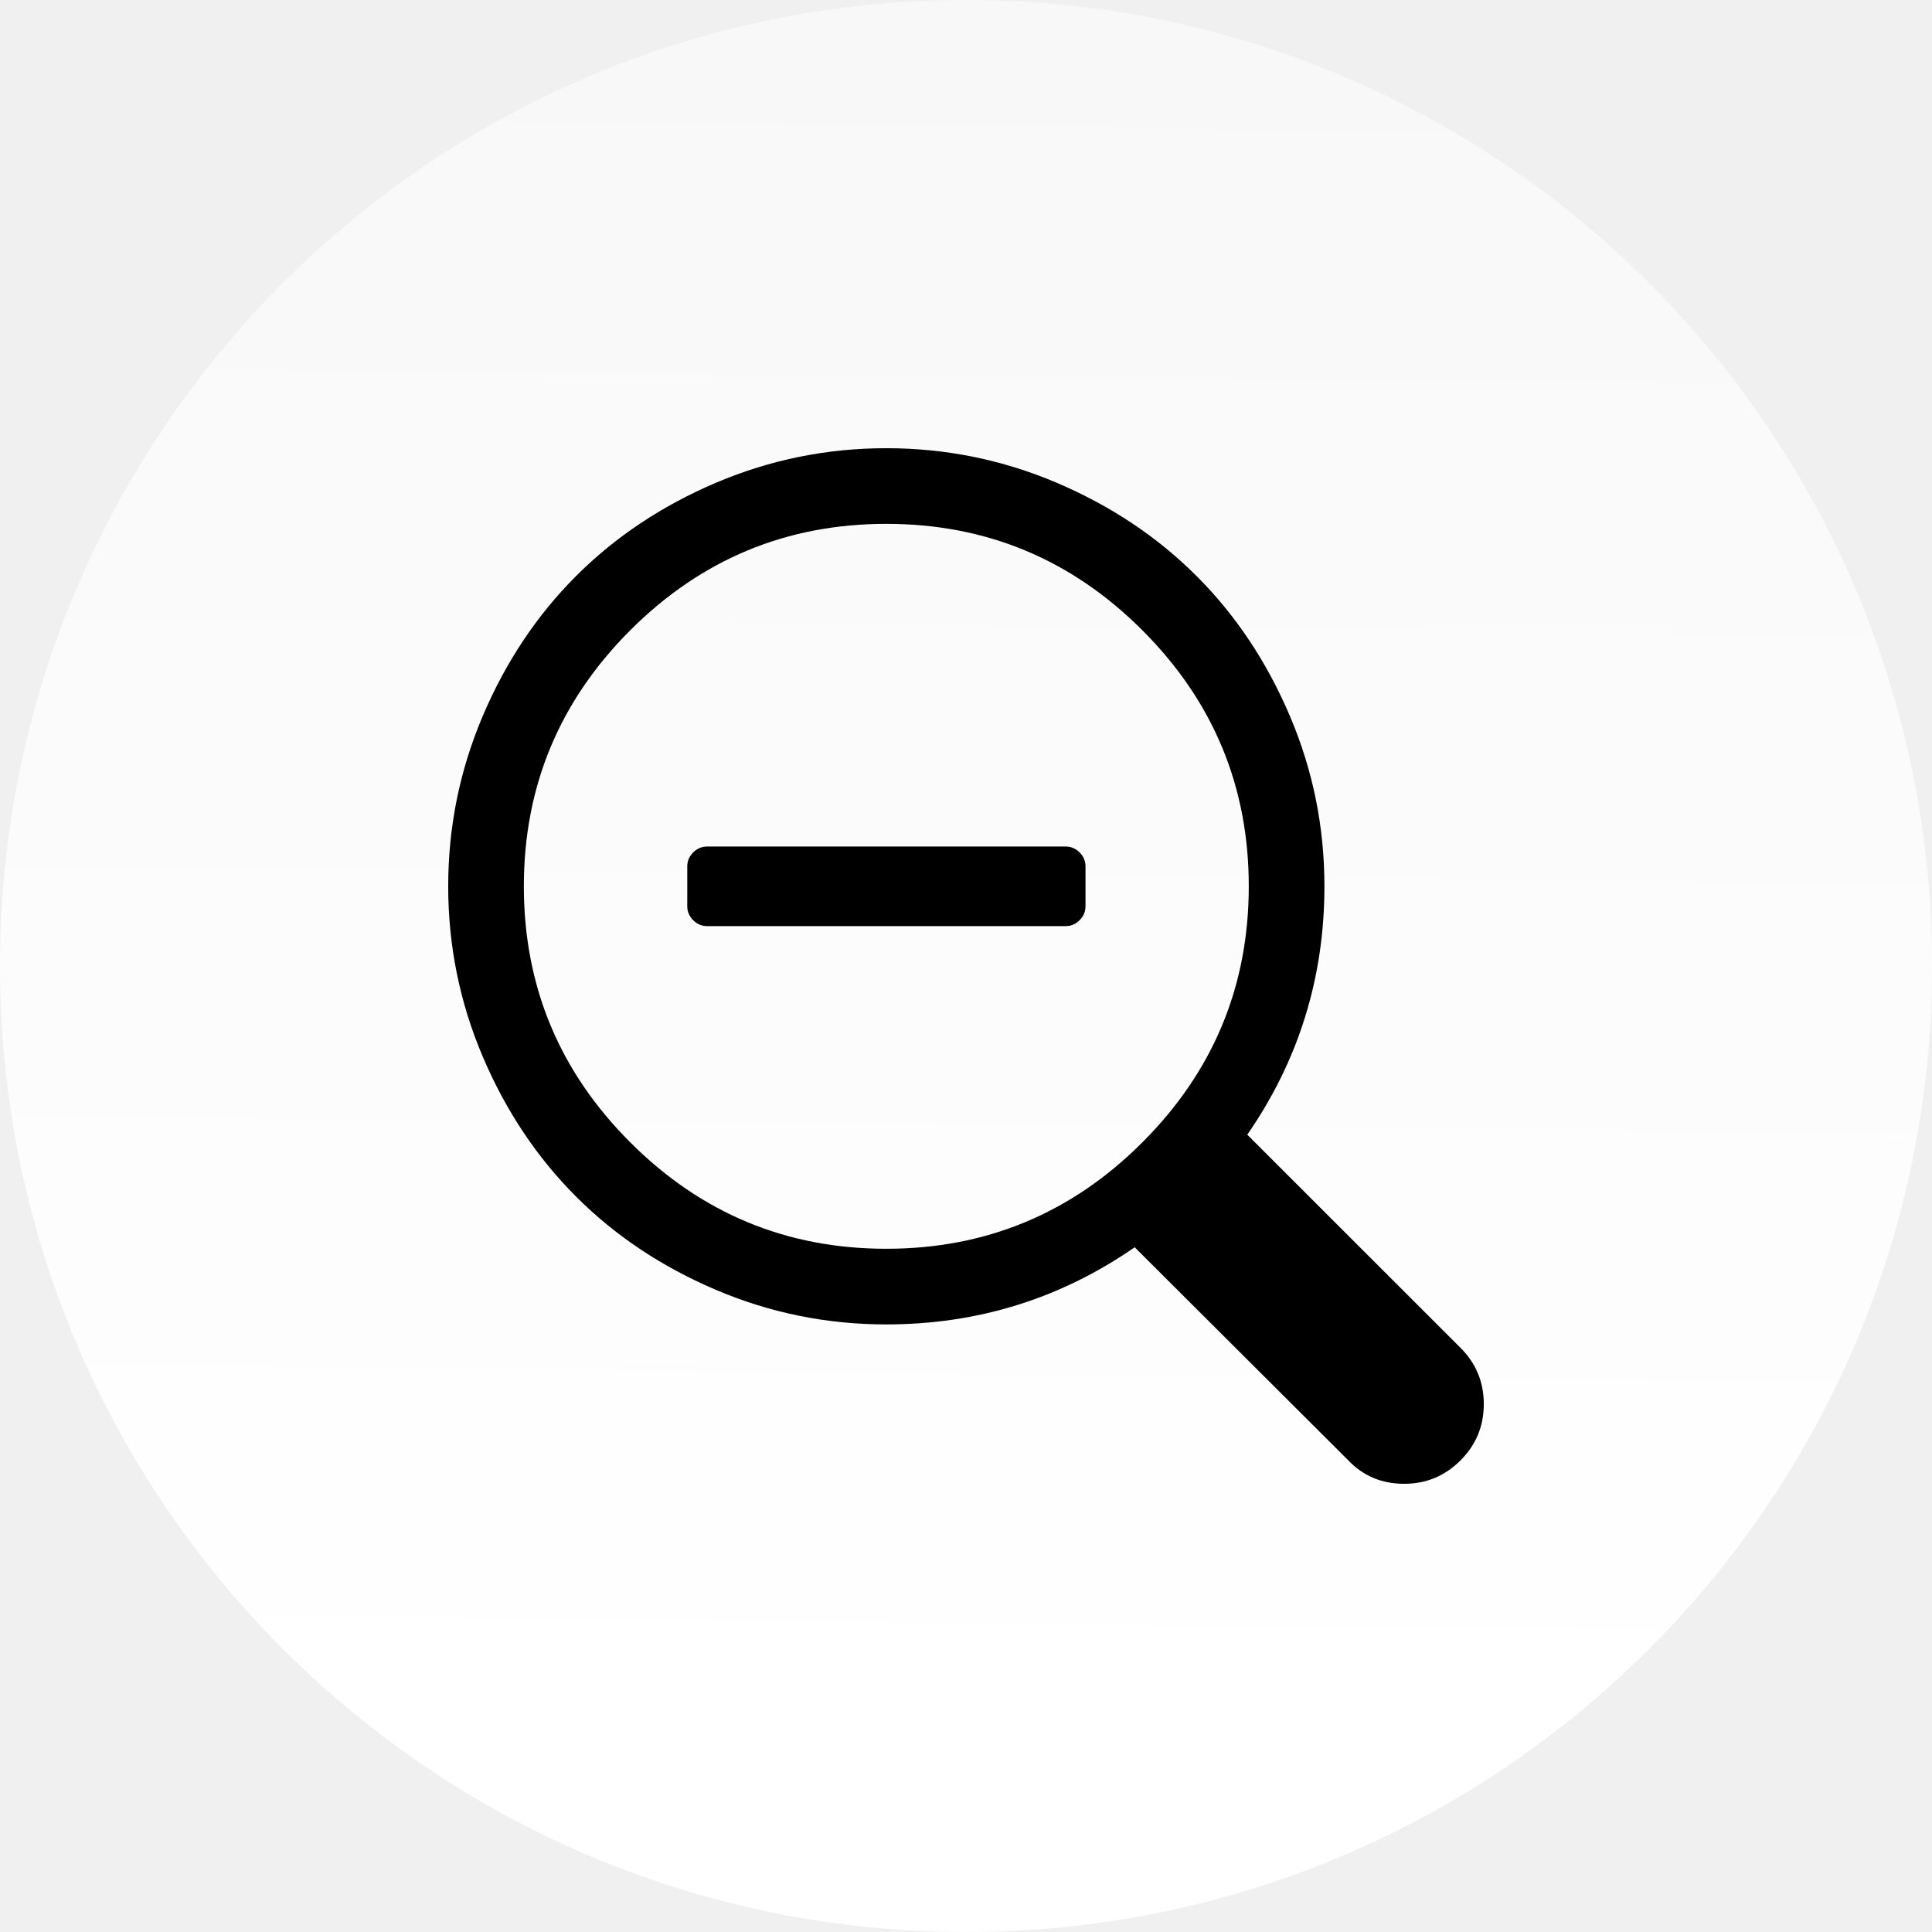
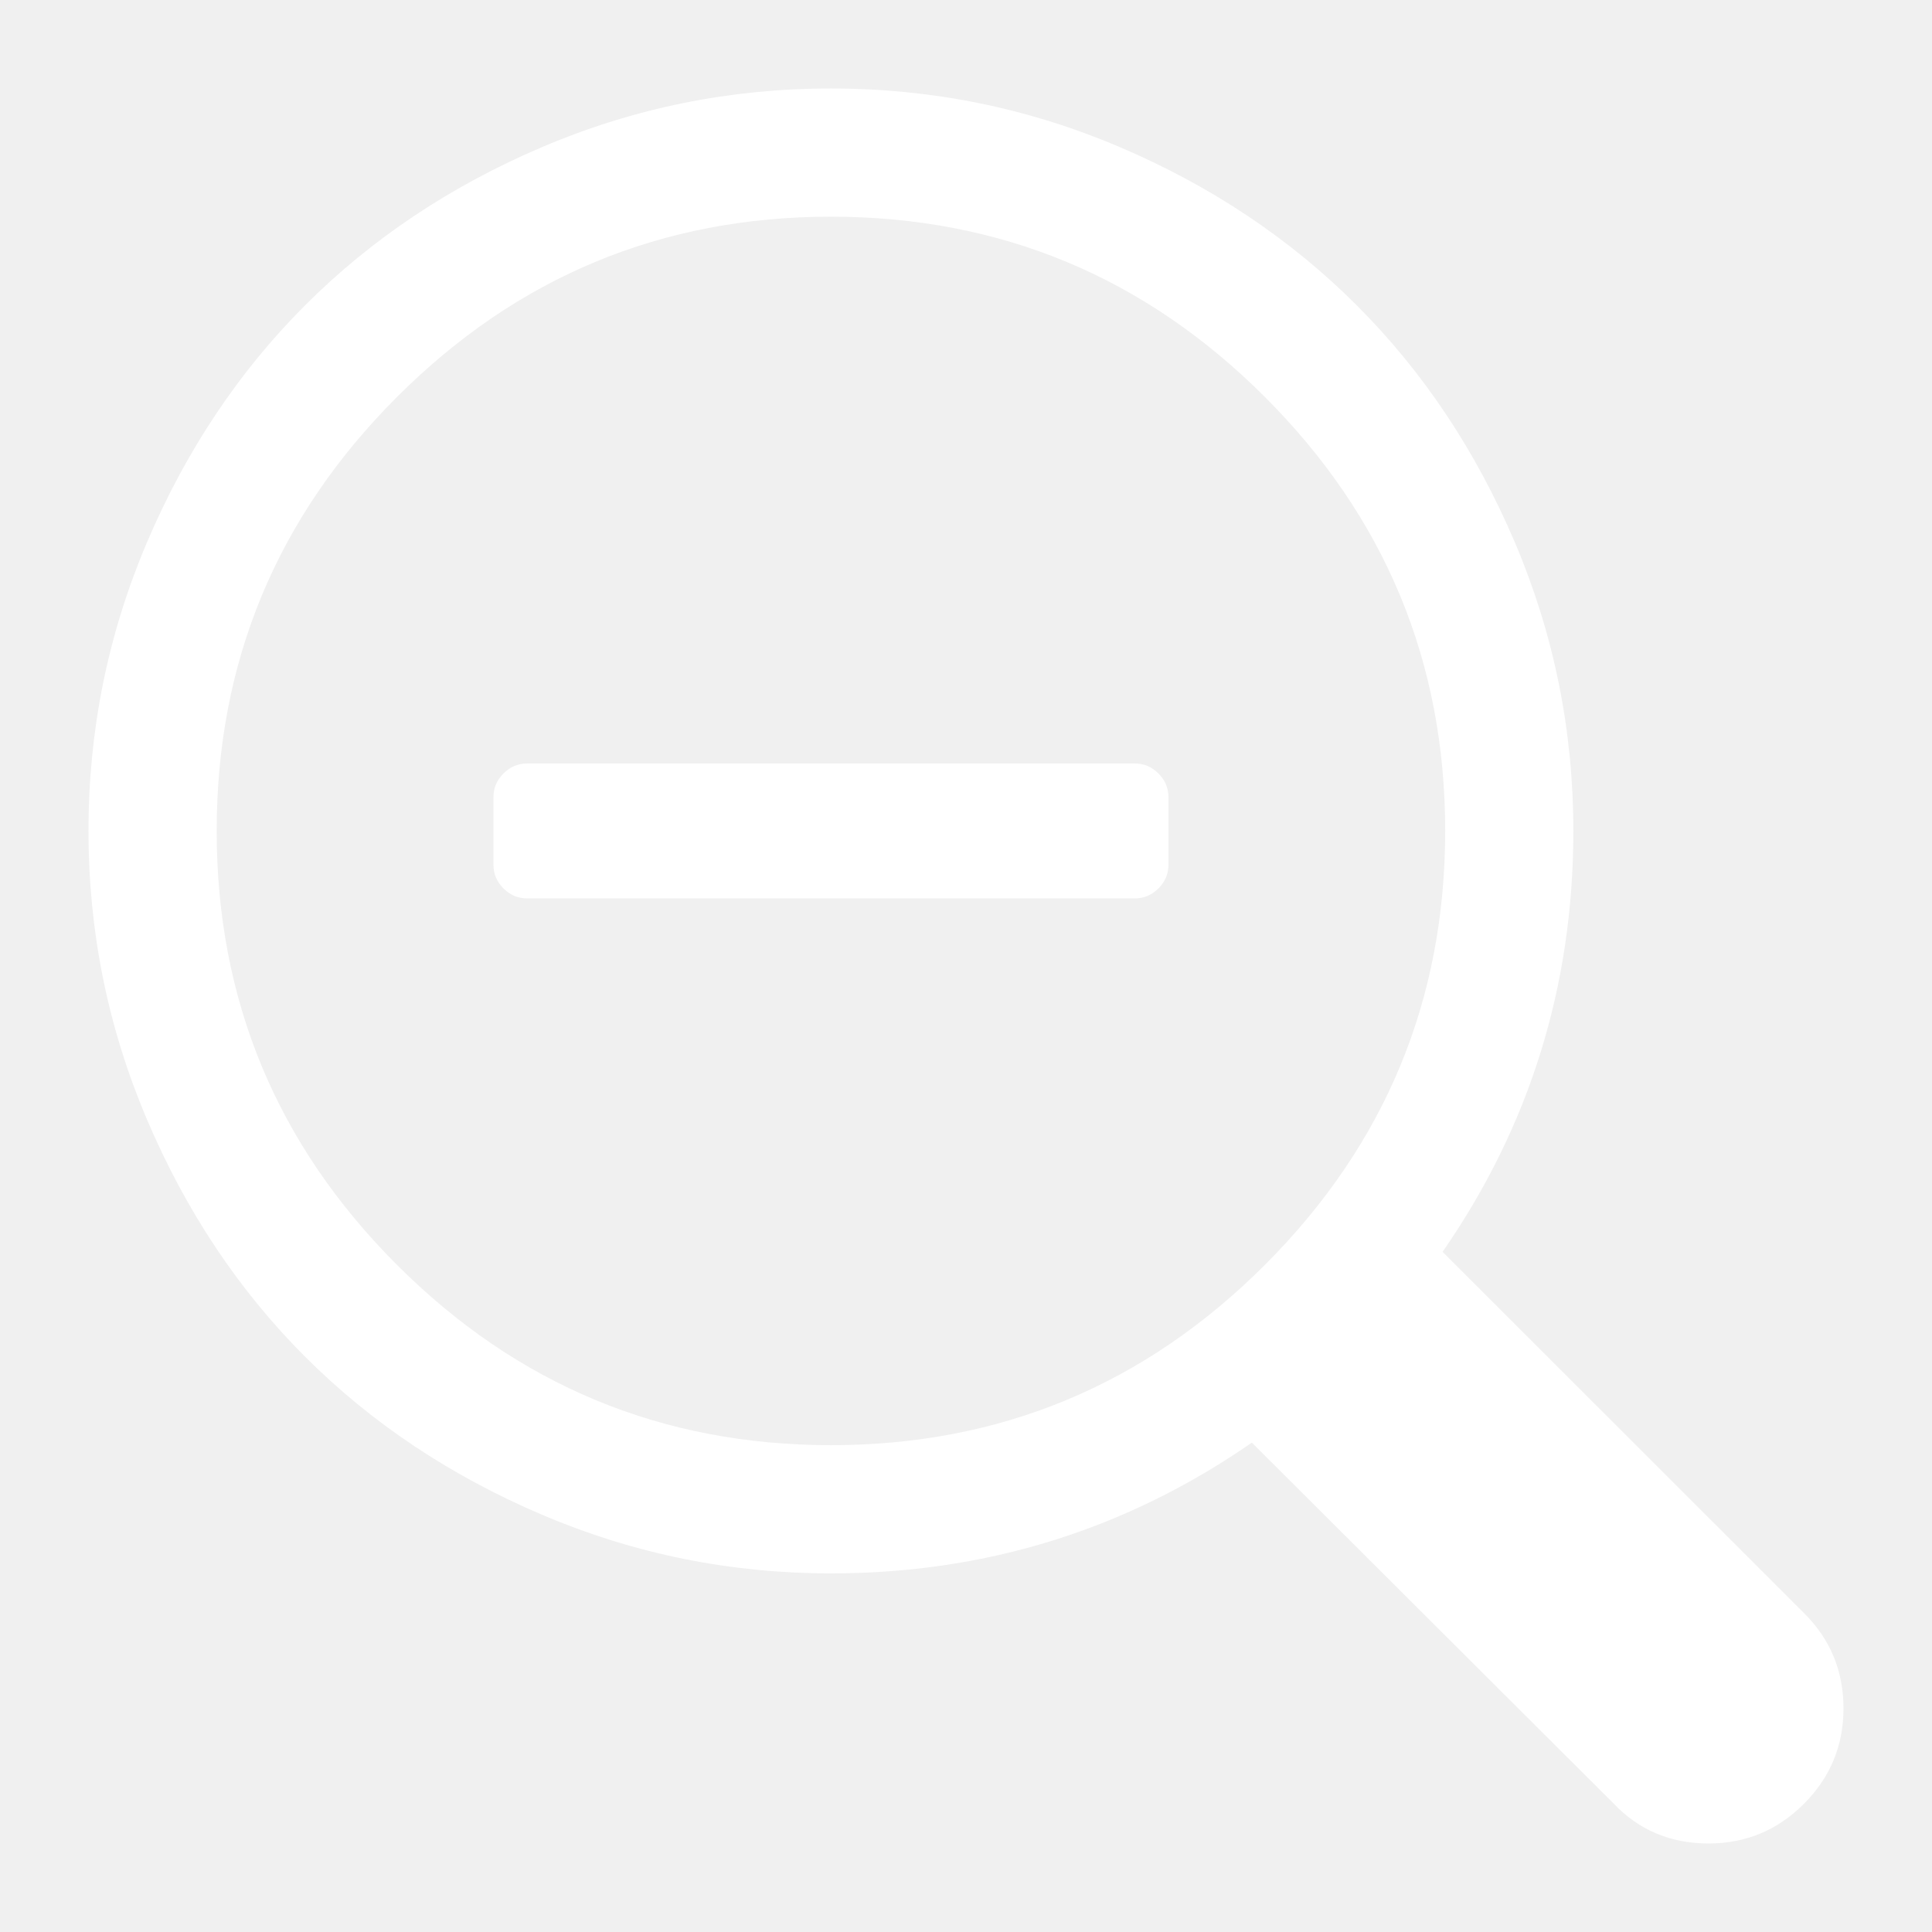
- <svg xmlns="http://www.w3.org/2000/svg" xmlns:xlink="http://www.w3.org/1999/xlink" width="37.312" height="37.312" id="svg23676" version="1.1">
-   <defs id="defs23678">
-     <linearGradient xlink:href="#linearGradient22494-7" id="linearGradient22800" gradientUnits="userSpaceOnUse" gradientTransform="translate(687.6911,362.745)" x1="-313.016" y1="184.714" x2="-312.366" y2="112.466" />
-     <linearGradient id="linearGradient22494-7">
-       <stop style="stop-color:#ffffff;stop-opacity:1;" offset="0" id="stop22496-54" />
-       <stop style="stop-color:#ffffff;stop-opacity:0;" offset="1" id="stop22498-4" />
-     </linearGradient>
-   </defs>
+ <svg xmlns="http://www.w3.org/2000/svg" width="44" height="44" id="svg23607" version="1.1">
+   <defs id="defs23609" />
  <g id="layer1" transform="translate(-356.344,-513.7062)">
-     <path d="m 375,513.706 c -10.305,0 -18.656,8.353 -18.656,18.656 0,10.303 8.352,18.656 18.656,18.656 10.303,0 18.656,-8.353 18.656,-18.656 0,-10.303 -8.353,-18.656 -18.656,-18.656" id="path21938" style="opacity:0.4;fill:none" />
-     <path stroke-miterlimit="10" d="m 375,513.706 c -10.305,0 -18.656,8.353 -18.656,18.656 0,10.303 8.352,18.656 18.656,18.656 10.303,0 18.656,-8.353 18.656,-18.656 0,-10.303 -8.354,-18.656 -18.656,-18.656" id="path22798" style="fill:url(#linearGradient22800);fill-opacity:1;stroke:none;stroke-miterlimit:10" />
-     <path d="m 377.308,530.439 0,0.769 q 0,0.156 -0.114,0.27 -0.114,0.114 -0.27,0.114 l -6.923,0 q -0.156,0 -0.27,-0.114 -0.114,-0.114 -0.114,-0.27 l 0,-0.769 q 0,-0.156 0.114,-0.27 0.114,-0.114 0.27,-0.114 l 6.923,0 q 0.156,0 0.27,0.114 0.114,0.114 0.114,0.27 z" id="path4144" />
-     <path d="M 17.117 8.656 C 15.971 8.656 14.876 8.878 13.83 9.322 C 12.784 9.767 11.882 10.368 11.125 11.125 C 10.368 11.882 9.767 12.784 9.322 13.83 C 8.878 14.876 8.656 15.971 8.656 17.117 C 8.656 18.263 8.878 19.359 9.322 20.404 C 9.767 21.45 10.368 22.352 11.125 23.109 C 11.882 23.867 12.784 24.467 13.83 24.912 C 14.876 25.357 15.971 25.578 17.117 25.578 C 18.88 25.578 20.48 25.081 21.914 24.088 L 26.035 28.199 C 26.324 28.504 26.684 28.656 27.117 28.656 C 27.542 28.656 27.905 28.506 28.205 28.205 C 28.506 27.905 28.656 27.542 28.656 27.117 C 28.656 26.693 28.507 26.332 28.211 26.035 L 24.088 21.914 C 25.081 20.48 25.578 18.88 25.578 17.117 C 25.578 15.971 25.357 14.876 24.912 13.83 C 24.467 12.784 23.867 11.882 23.109 11.125 C 22.352 10.368 21.45 9.767 20.404 9.322 C 19.359 8.878 18.263 8.656 17.117 8.656 z M 17.117 10.117 C 19.044 10.117 20.693 10.802 22.062 12.172 C 23.432 13.542 24.117 15.19 24.117 17.117 C 24.117 19.044 23.432 20.693 22.062 22.062 C 20.693 23.432 19.044 24.117 17.117 24.117 C 15.19 24.117 13.542 23.432 12.172 22.062 C 10.802 20.693 10.117 19.044 10.117 17.117 C 10.117 15.19 10.802 13.542 12.172 12.172 C 13.542 10.802 15.19 10.117 17.117 10.117 z " transform="translate(356.344,513.7062)" id="path4142" />
+     <path d="m 382.955,531.862 v 1.537 c 0,0.208 -0.076,0.388 -0.228,0.54 -0.152,0.152 -0.332,0.228 -0.54,0.228 h -5.381 -3.075 -5.381 c -0.208,0 -0.388,-0.076 -0.54,-0.228 -0.152,-0.152 -0.228,-0.332 -0.228,-0.54 v -1.537 c 0,-0.208 0.076,-0.388 0.228,-0.54 0.152,-0.152 0.332,-0.228 0.54,-0.228 h 5.381 3.075 5.381 c 0.208,0 0.388,0.076 0.54,0.228 0.152,0.152 0.228,0.332 0.228,0.54 z" id="path4143" style="fill:#ffffff;fill-opacity:1;stroke-width:1.998" />
+     <path d="m 375.268,515.721 c -2.29,0 -4.479,0.442 -6.569,1.331 -2.09,0.889 -3.893,2.093 -5.406,3.607 -1.513,1.513 -2.714,3.312 -3.603,5.402 -0.889,2.09 -1.331,4.279 -1.331,6.569 0,2.29 0.442,4.479 1.331,6.569 0.889,2.09 2.089,3.893 3.603,5.406 1.513,1.513 3.316,2.714 5.406,3.603 2.09,0.889 4.279,1.331 6.569,1.331 3.523,0 6.72,-0.993 9.586,-2.978 l 8.236,8.216 c 0.576,0.608 1.298,0.913 2.162,0.913 0.849,0 1.574,-0.301 2.174,-0.902 0.601,-0.601 0.902,-1.325 0.902,-2.174 0,-0.849 -0.297,-1.57 -0.89,-2.162 l -8.24,-8.236 c 1.986,-2.866 2.978,-6.064 2.978,-9.586 0,-2.29 -0.442,-4.479 -1.331,-6.569 -0.889,-2.09 -2.089,-3.889 -3.603,-5.402 -1.513,-1.513 -3.316,-2.718 -5.406,-3.607 -2.09,-0.889 -4.279,-1.331 -6.569,-1.331 z m 0,2.92 c 3.851,0 7.146,1.369 9.883,4.106 2.738,2.738 4.106,6.032 4.106,9.883 0,3.851 -1.369,7.146 -4.106,9.883 -2.737,2.738 -6.032,4.106 -9.883,4.106 -3.851,0 -7.146,-1.369 -9.883,-4.106 -2.738,-2.737 -4.106,-6.032 -4.106,-9.883 0,-3.851 1.369,-7.146 4.106,-9.883 2.737,-2.737 6.032,-4.106 9.883,-4.106 z" id="path4141" style="fill:#ffffff;fill-opacity:1;stroke-width:1.998" />
  </g>
</svg>
